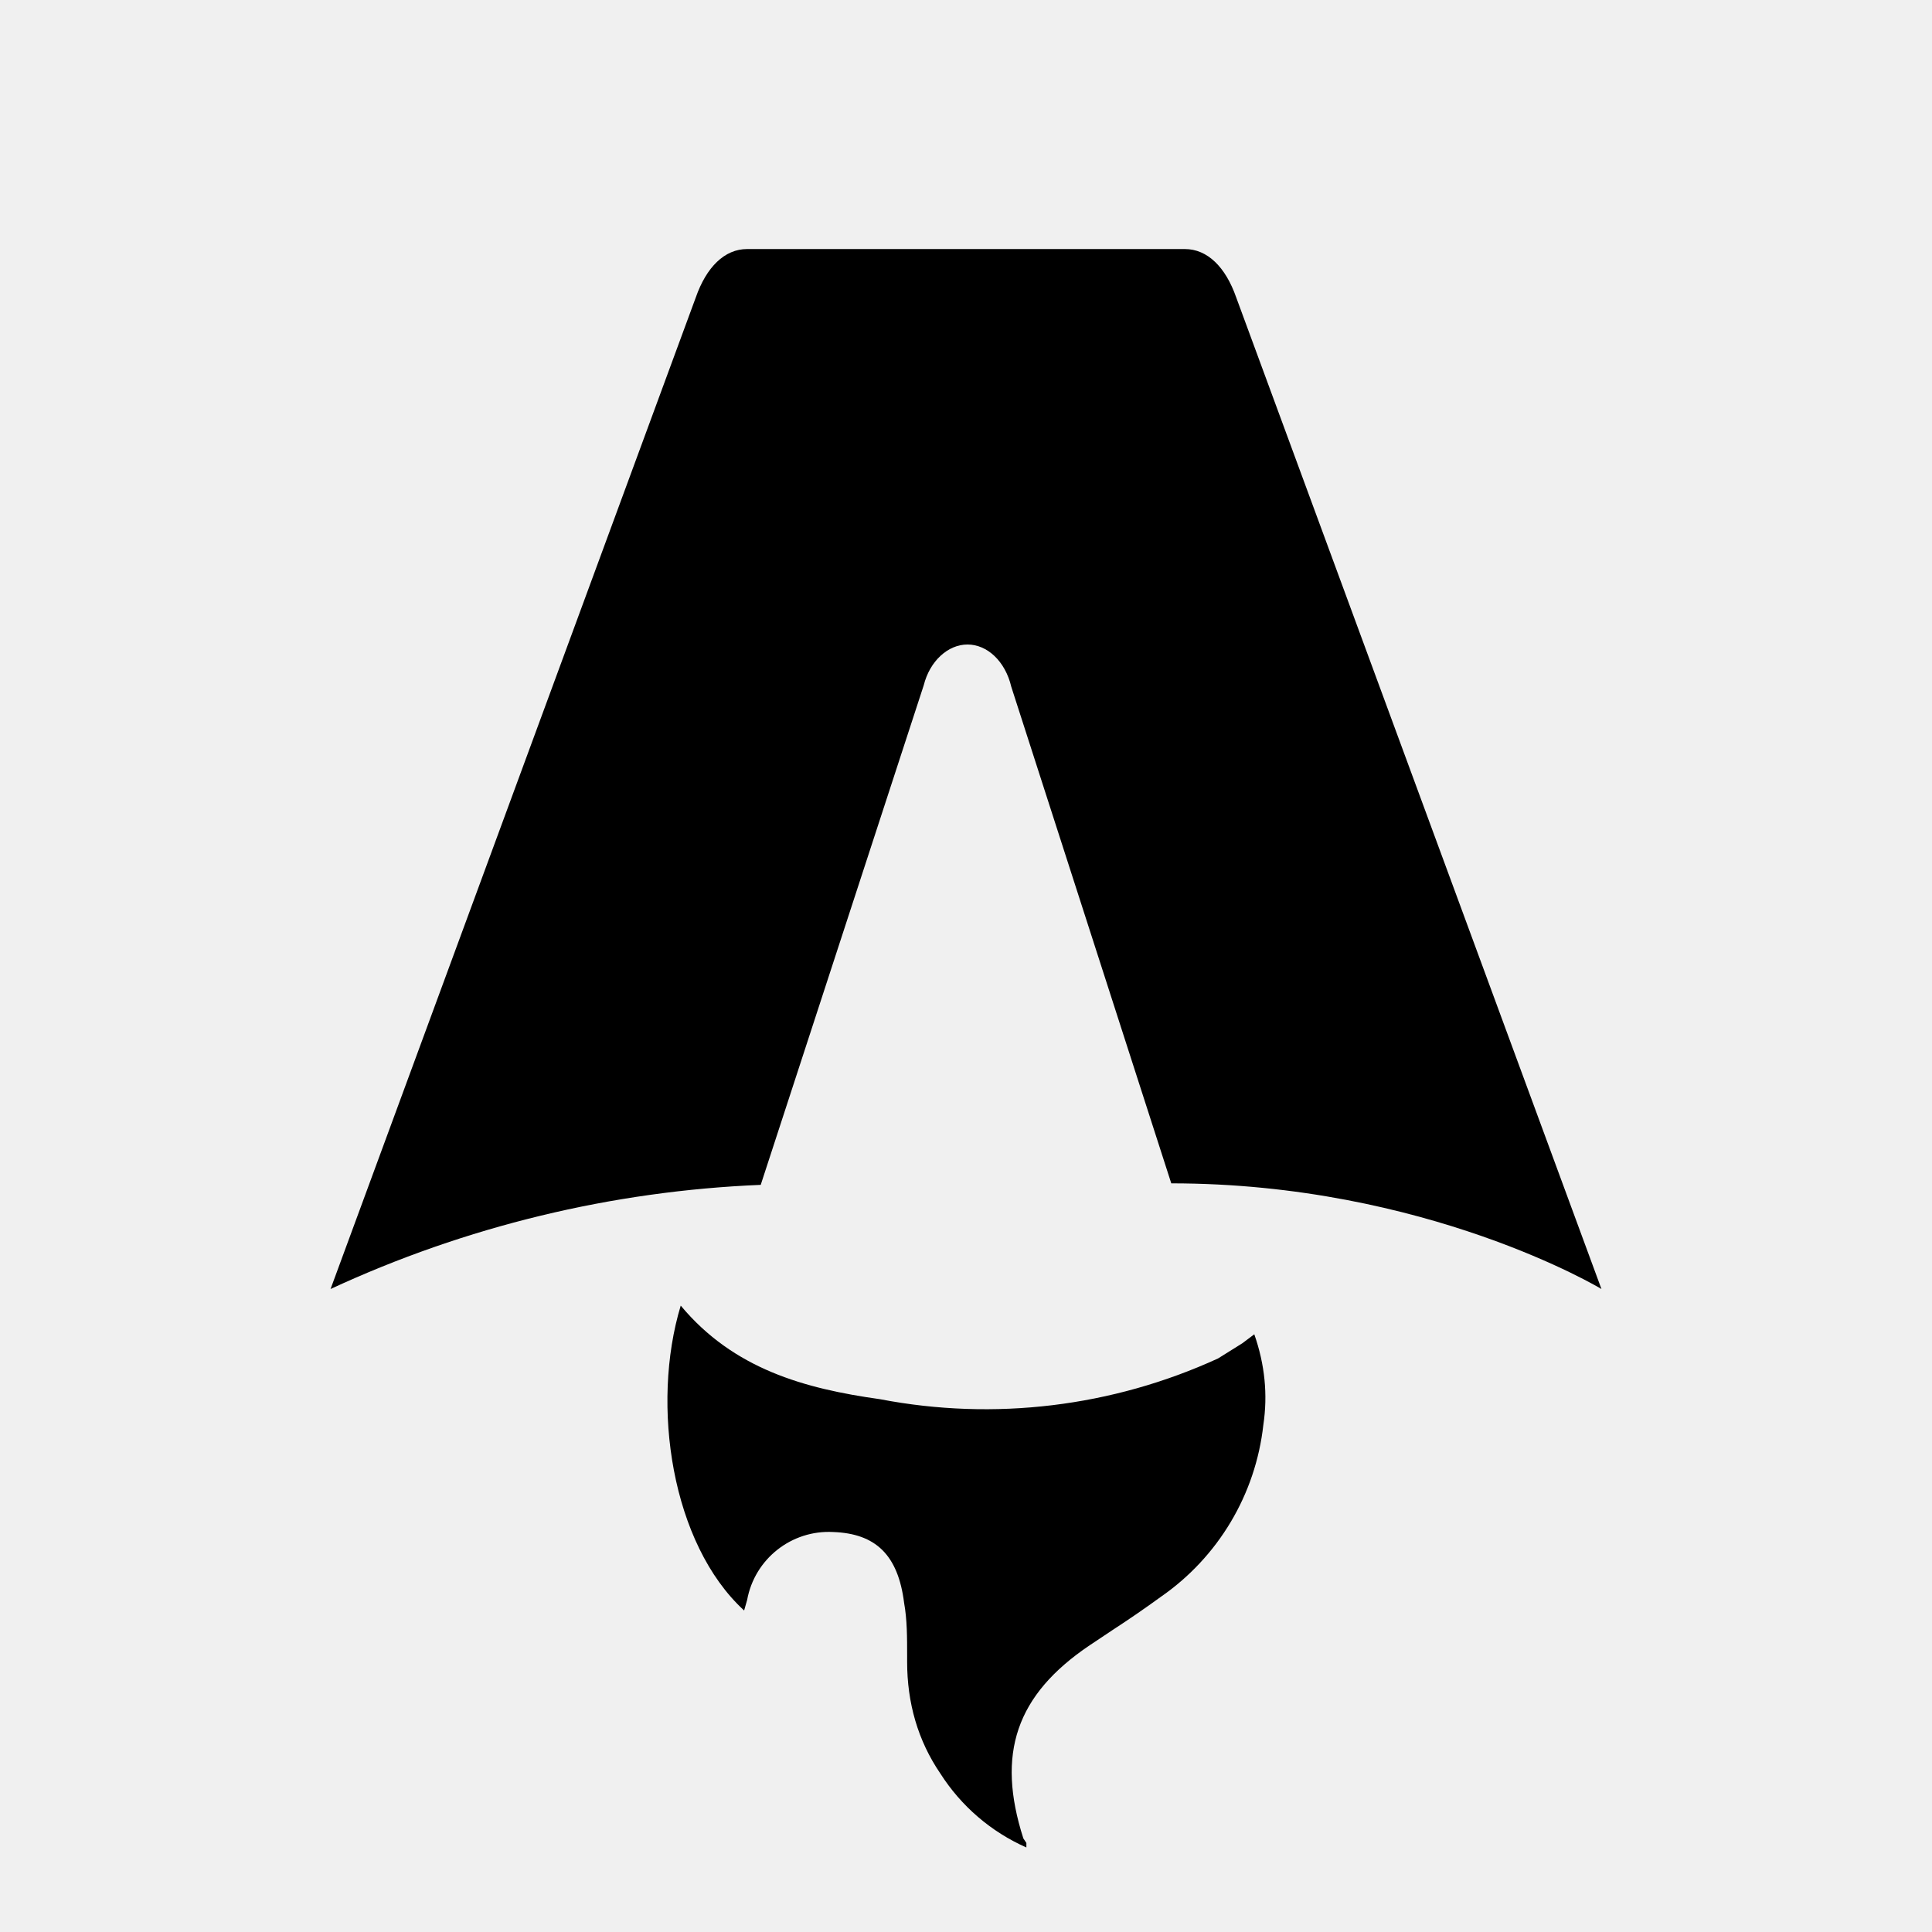
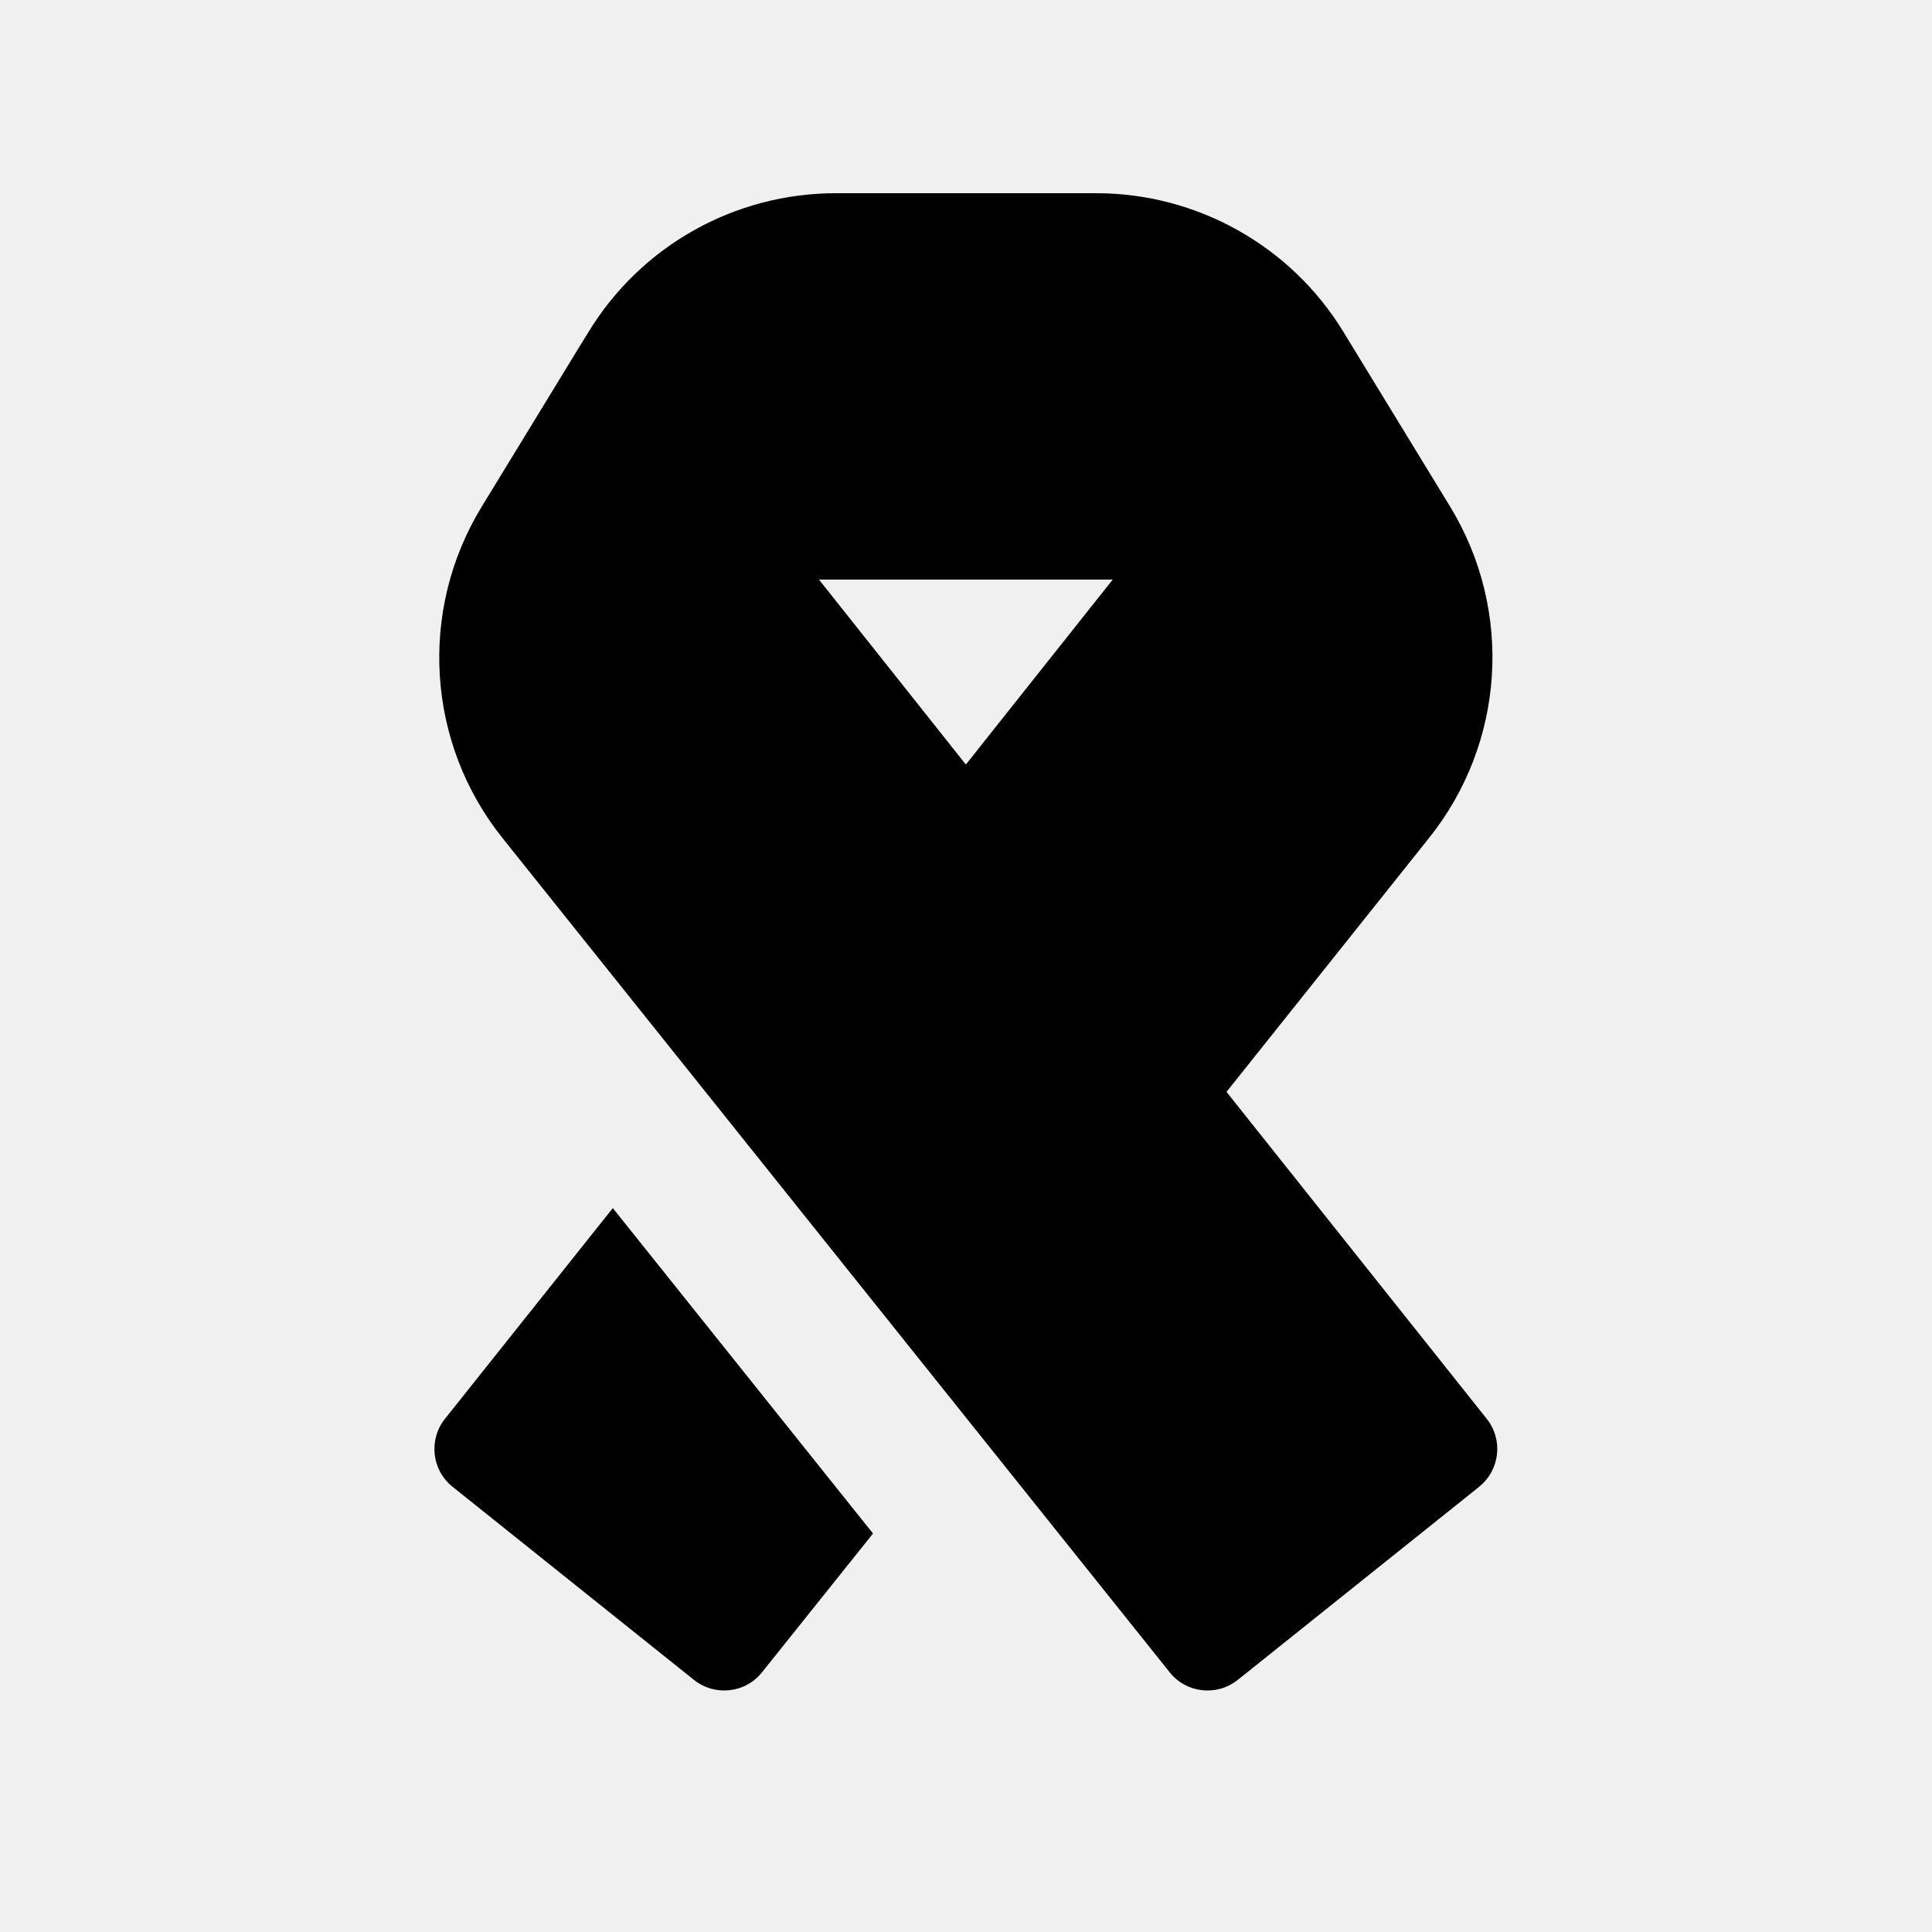
- <svg xmlns="http://www.w3.org/2000/svg" fill="none" viewBox="0 0 128 128">
-   <path d="M50.4 78.5a75.1 75.1 0 0 0-28.5 6.9l24.2-65.7c.7-2 1.9-3.2 3.4-3.2h29c1.5 0 2.7 1.2 3.4 3.2l24.2 65.7s-11.6-7-28.5-7L67 45.5c-.4-1.7-1.6-2.8-2.9-2.8-1.3 0-2.5 1.1-2.9 2.7L50.4 78.5Zm-1.1 28.2Zm-4.2-20.2c-2 6.6-.6 15.8 4.2 20.2a17.5 17.5 0 0 1 .2-.7 5.5 5.5 0 0 1 5.7-4.5c2.8.1 4.3 1.5 4.7 4.7.2 1.1.2 2.3.2 3.5v.4c0 2.7.7 5.2 2.2 7.4a13 13 0 0 0 5.7 4.9v-.3l-.2-.3c-1.8-5.6-.5-9.5 4.4-12.8l1.5-1a73 73 0 0 0 3.2-2.2 16 16 0 0 0 6.8-11.4c.3-2 .1-4-.6-6l-.8.6-1.6 1a37 37 0 0 1-22.4 2.7c-5-.7-9.7-2-13.2-6.2Z" />
-   <style>
-         path { fill: #000; }
-         @media (prefers-color-scheme: dark) {
-             path { fill: #FFF; }
-         }
-     </style>
+ <svg xmlns="http://www.w3.org/2000/svg" viewBox="0 0 640 640">
+   <path d="M363.1 64C396.5 64 427.6 81.4 445 109.9C446.2 111.9 458 131.2 480.3 167.7C501.4 202.2 498.6 246.2 473.3 277.7L406.3 361.7L492.5 470C498 476.9 496.9 486.9 490 492.5L410 556.5C403.1 562 393 560.9 387.5 554L166.6 277.8C141.3 246.3 138.5 202.3 159.6 167.8C182 131.2 193.7 111.9 195 109.9C212.4 81.4 243.4 64 276.9 64L363.2 64zM320 253.2L368.6 192L271.3 192L319.9 253.2zM203 400.2L289.2 508L252.4 554C246.9 560.9 236.8 562 229.9 556.5L149.9 492.5C143 487 141.9 476.9 147.4 470L203 400.2z" />
</svg>
